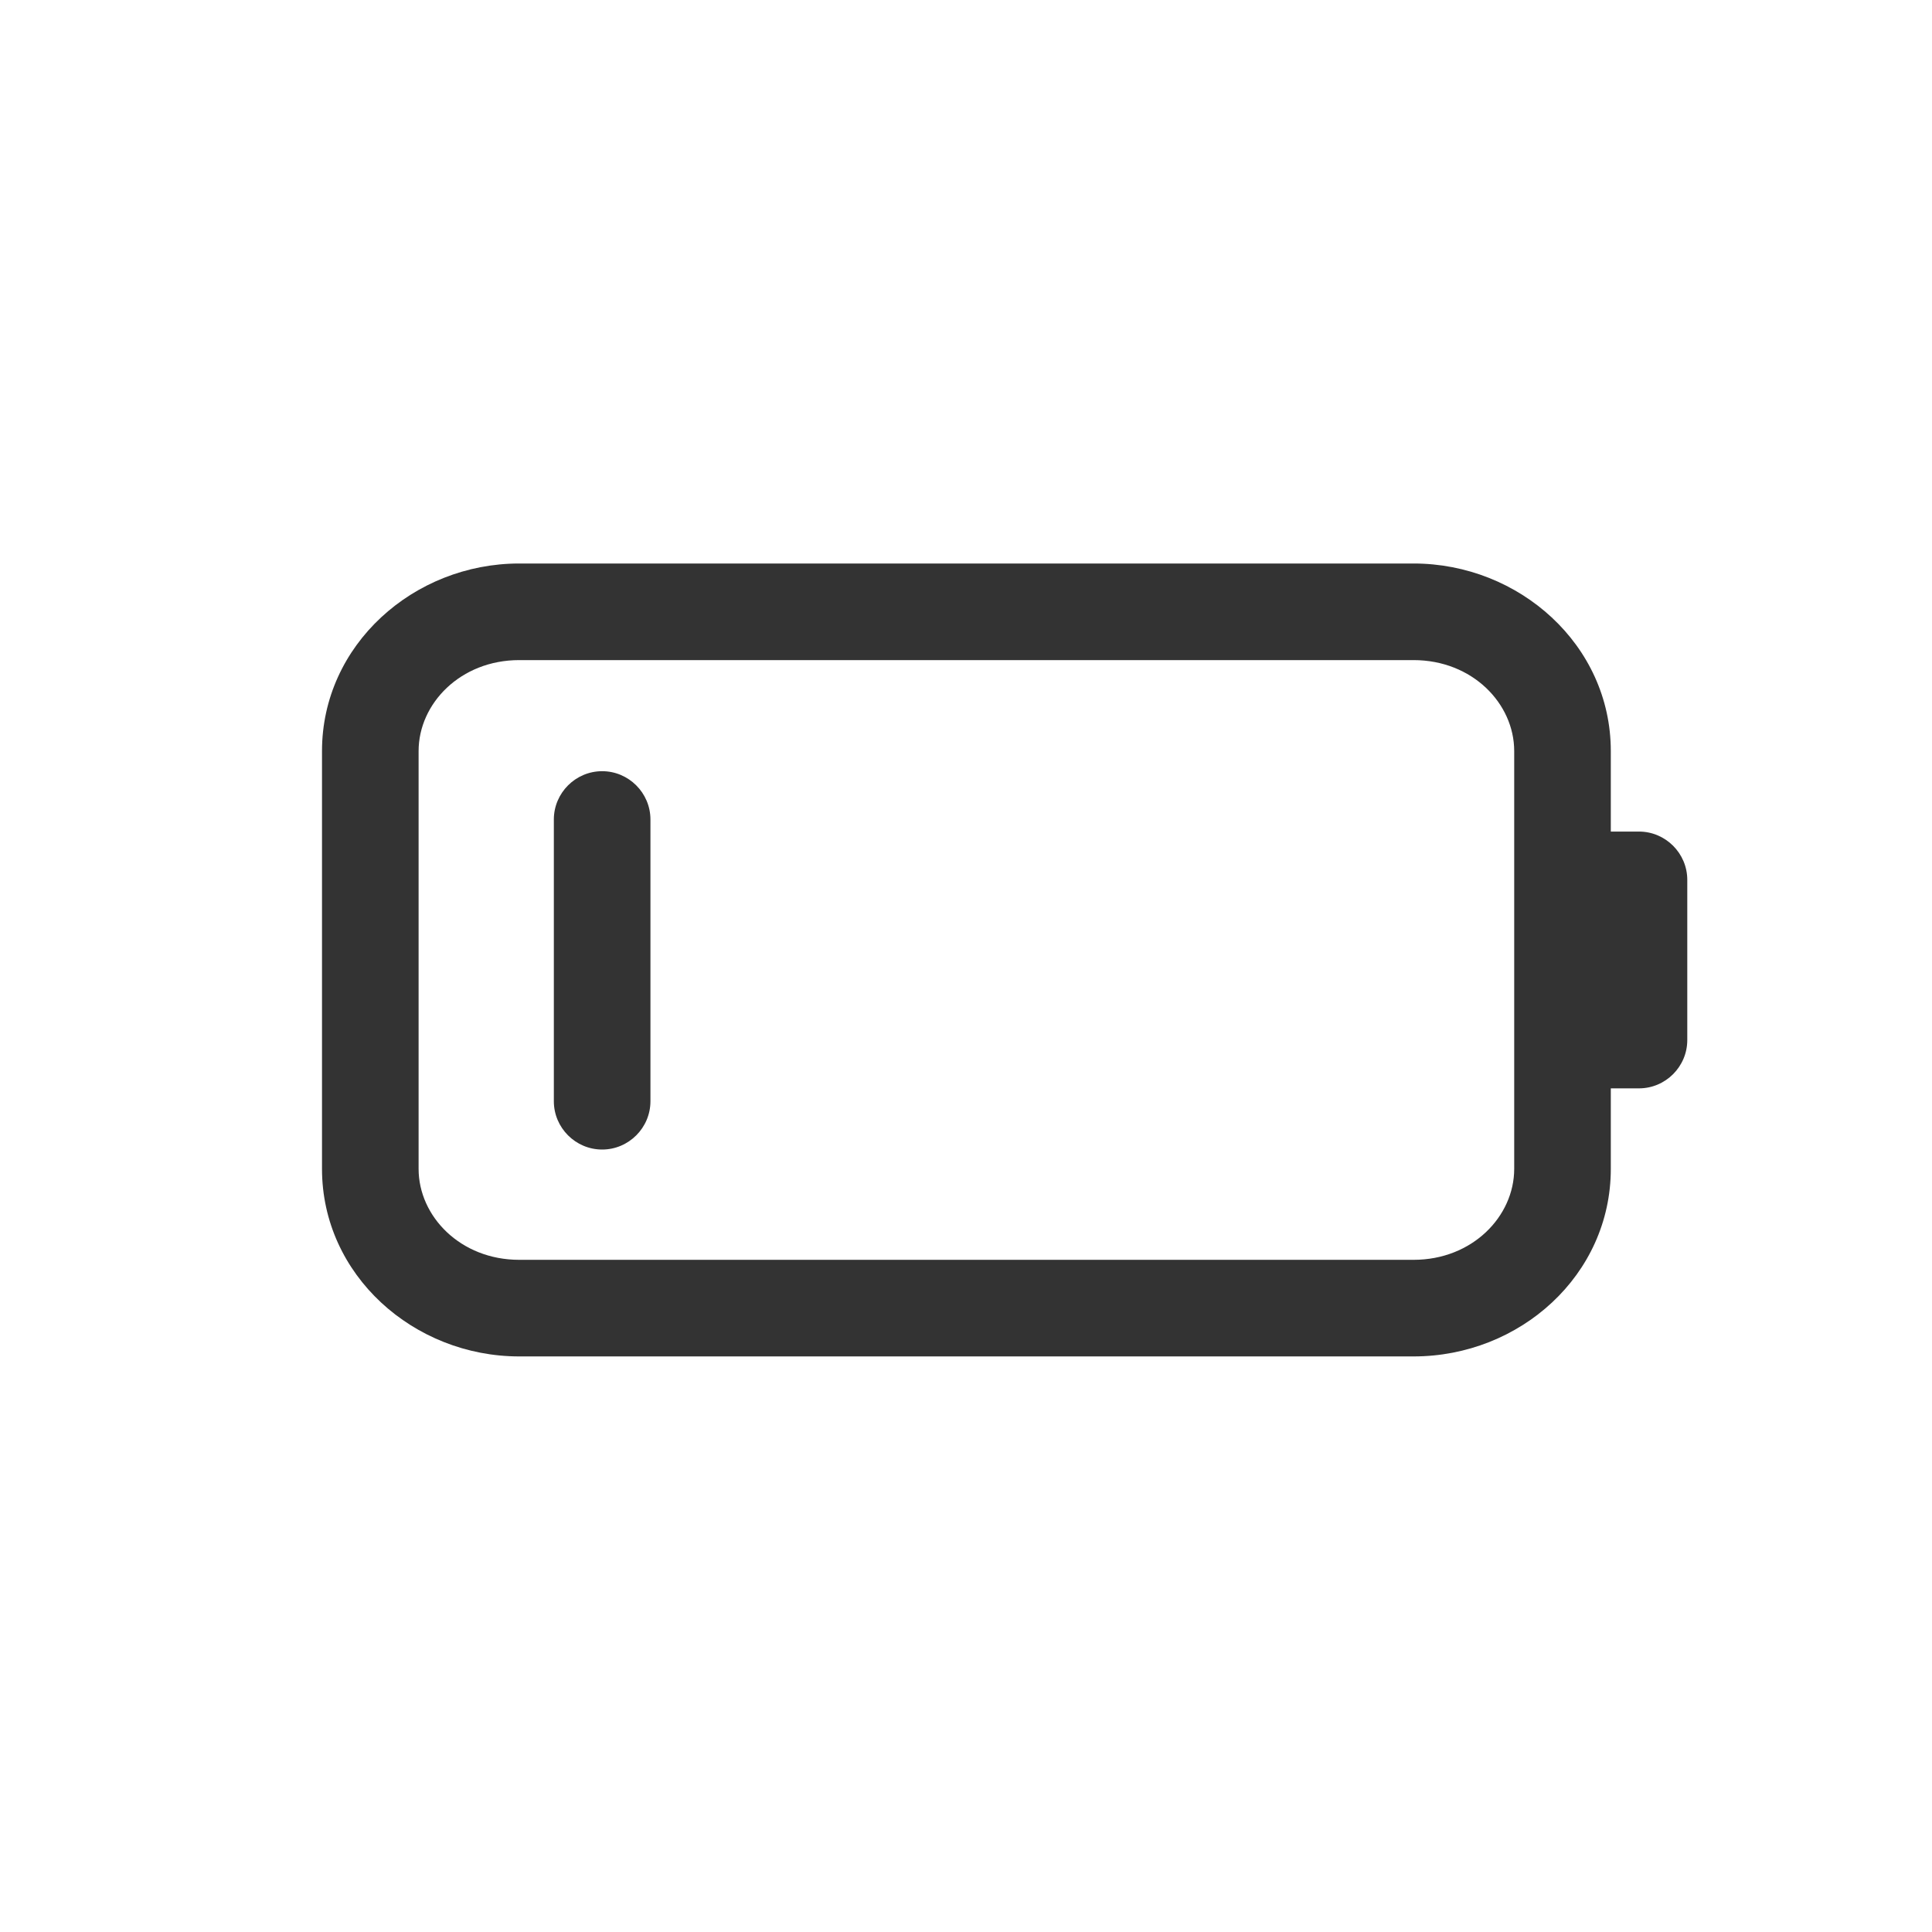
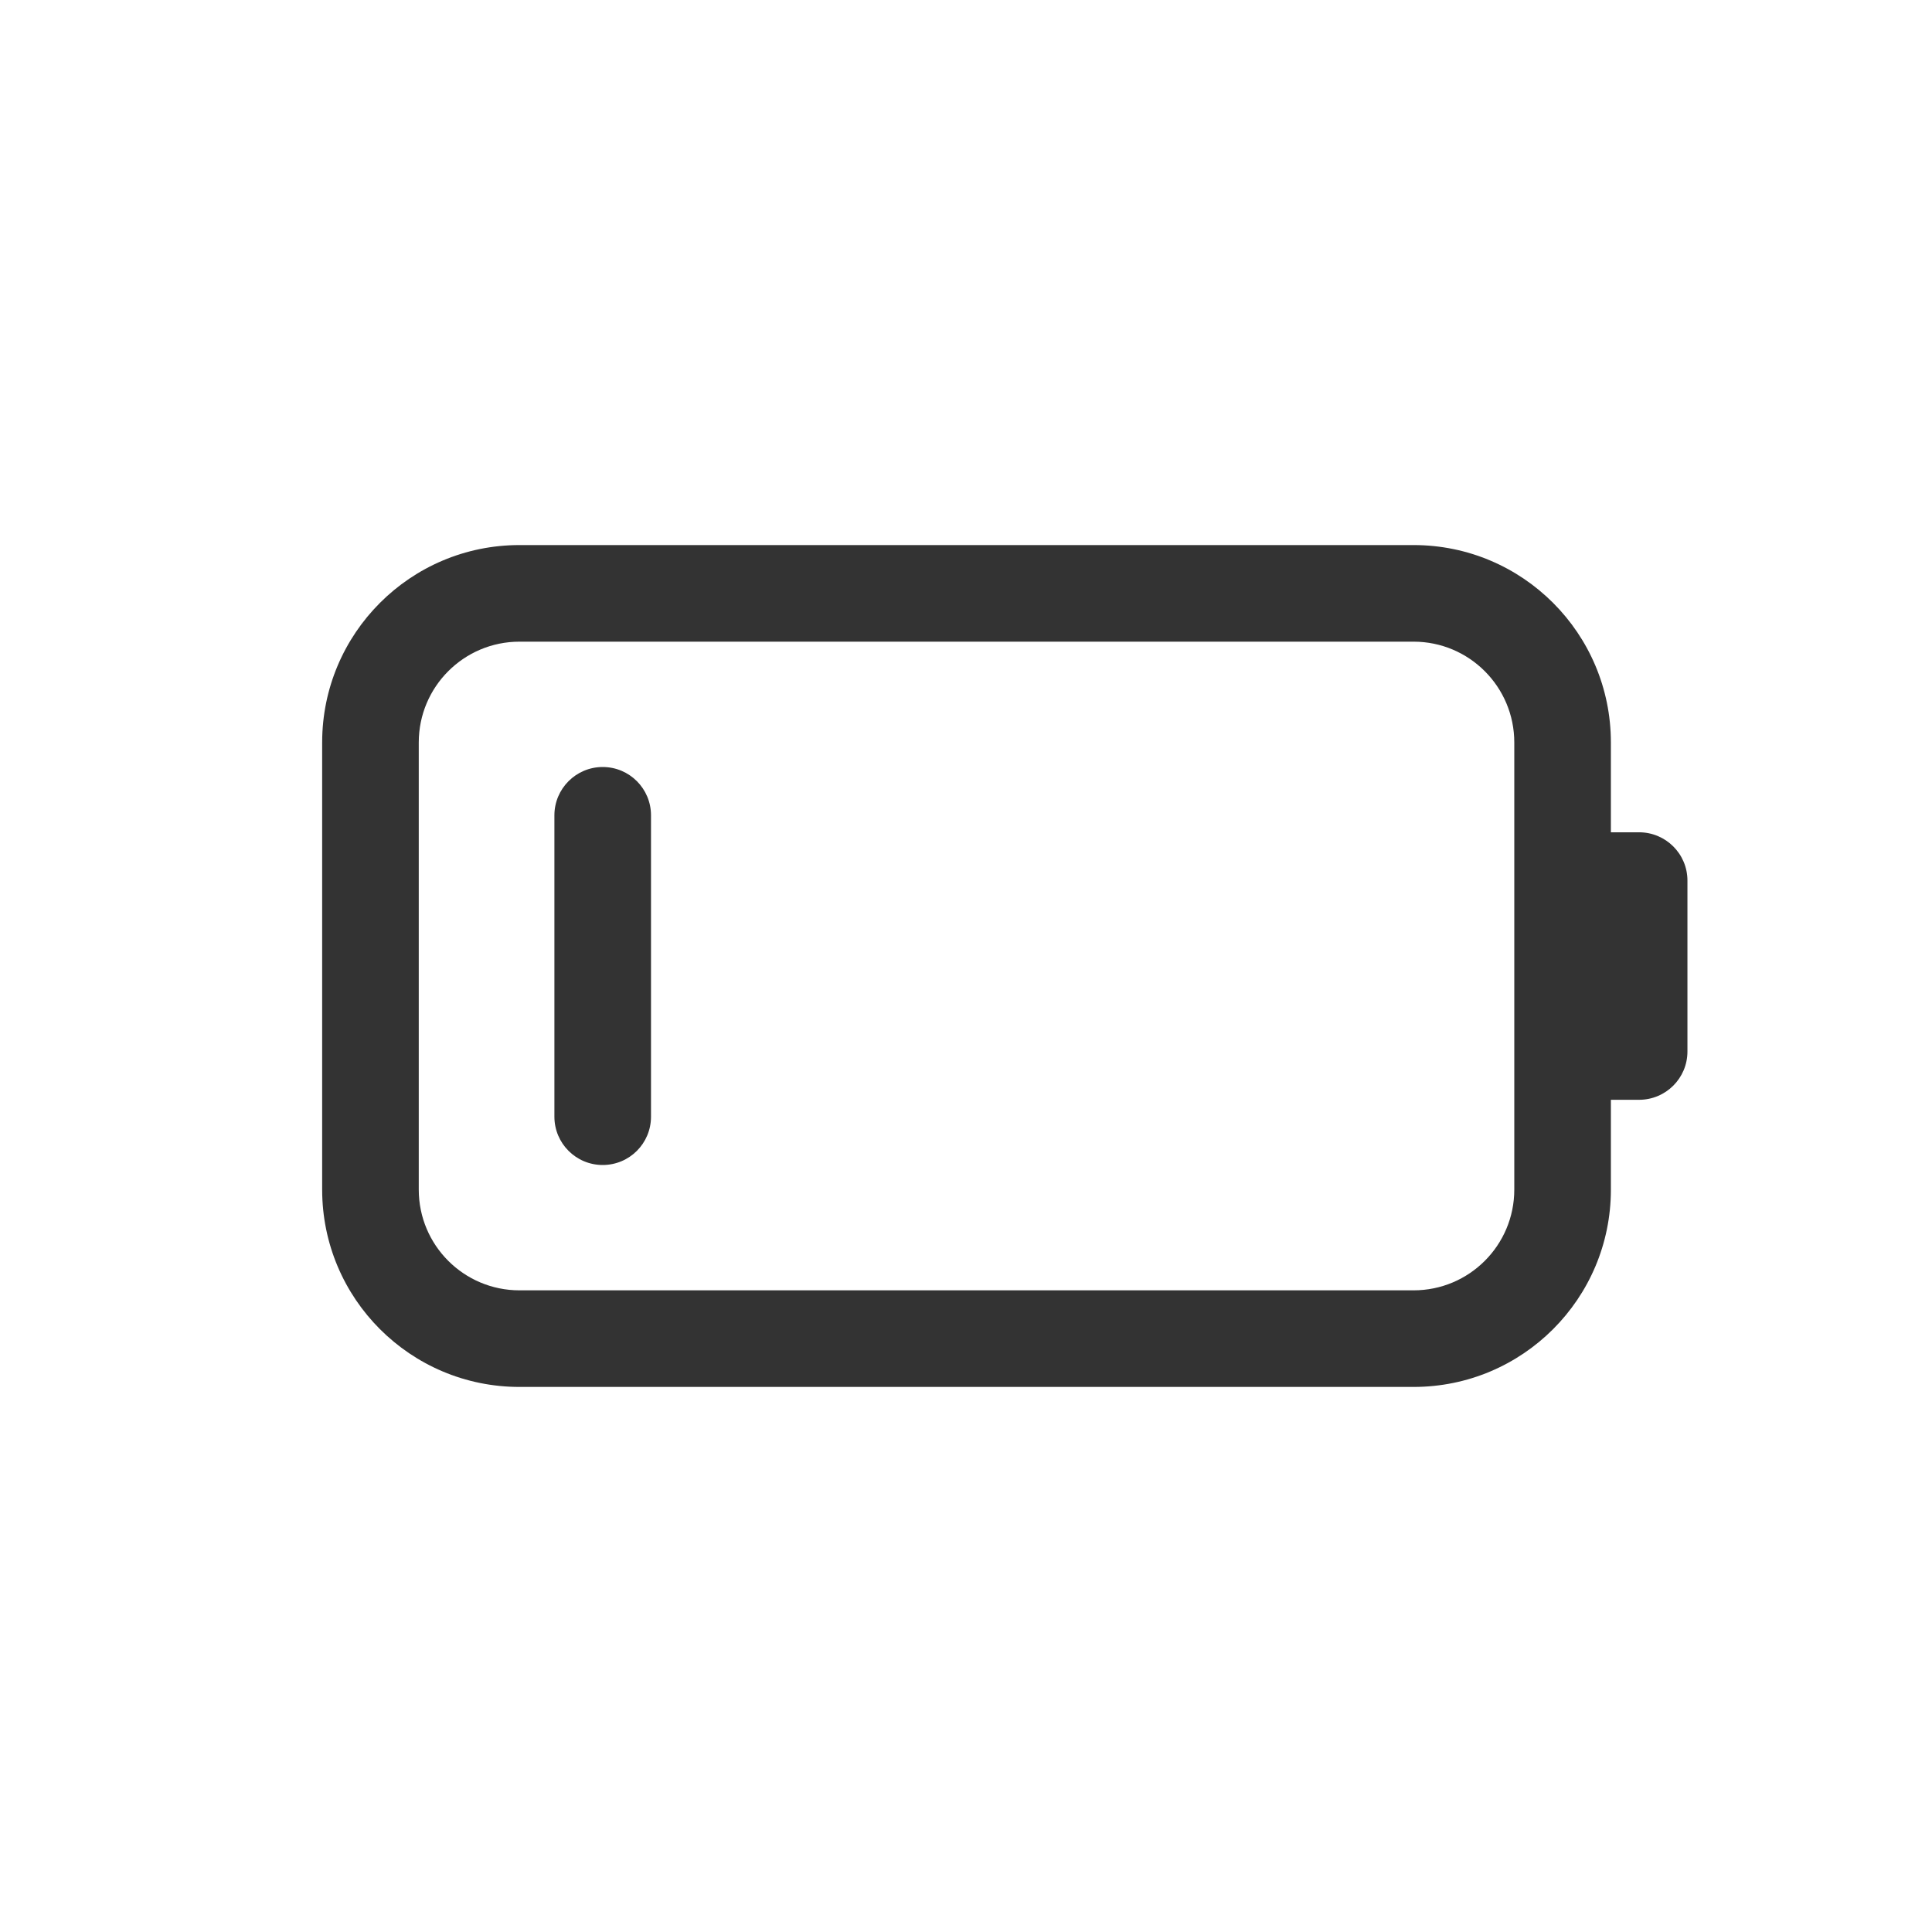
<svg xmlns="http://www.w3.org/2000/svg" width="24" height="24" viewBox="0 0 24 24" fill="none">
-   <path d="M6.88 10.18C6.88 9.85 7.15 9.58 7.48 9.58C7.81 9.58 8.08 9.85 8.08 10.18V13.68C8.08 14.01 7.81 14.28 7.48 14.28C7.15 14.28 6.88 14.01 6.88 13.68V10.18Z" fill="#333333" />
-   <path fill-rule="evenodd" clip-rule="evenodd" d="M20.01 10.33H20.36C20.69 10.33 20.96 10.6 20.96 10.93V12.92C20.96 13.25 20.69 13.52 20.36 13.52H20.01V14.52C20.01 15.84 18.88 16.85 17.56 16.85H6.45C5.14 16.85 4 15.84 4 14.52V9.33C4 8.01 5.14 7 6.45 7H17.56C18.87 7 20.01 8.01 20.01 9.33V10.33ZM17.56 15.65C18.29 15.65 18.81 15.11 18.81 14.52V9.33C18.81 8.74 18.29 8.2 17.56 8.2H6.45C5.72 8.2 5.2 8.74 5.2 9.33V14.52C5.2 15.11 5.72 15.65 6.45 15.65H17.56Z" fill="#333333" />
+   <path d="M8.087 10.128C8.087 9.797 7.819 9.528 7.487 9.528C7.156 9.528 6.887 9.797 6.887 10.128L6.887 13.872C6.887 14.204 7.156 14.472 7.487 14.472C7.819 14.472 8.087 14.204 8.087 13.872V10.128Z" fill="#333333" />
+   <path fill-rule="evenodd" clip-rule="evenodd" d="M4.002 9.223C4.002 7.869 5.099 6.771 6.453 6.771H17.56C18.914 6.771 20.011 7.869 20.011 9.223V10.339H20.361C20.693 10.339 20.962 10.607 20.962 10.939V13.062C20.962 13.394 20.693 13.662 20.361 13.662H20.011V14.778C20.011 16.132 18.914 17.229 17.56 17.229H6.453C5.099 17.229 4.002 16.132 4.002 14.778V9.223ZM6.453 7.971C5.762 7.971 5.202 8.532 5.202 9.223V14.778C5.202 15.469 5.762 16.029 6.453 16.029H17.56C18.251 16.029 18.811 15.469 18.811 14.778V9.223C18.811 8.532 18.251 7.971 17.56 7.971H6.453Z" fill="#333333" />
</svg>
